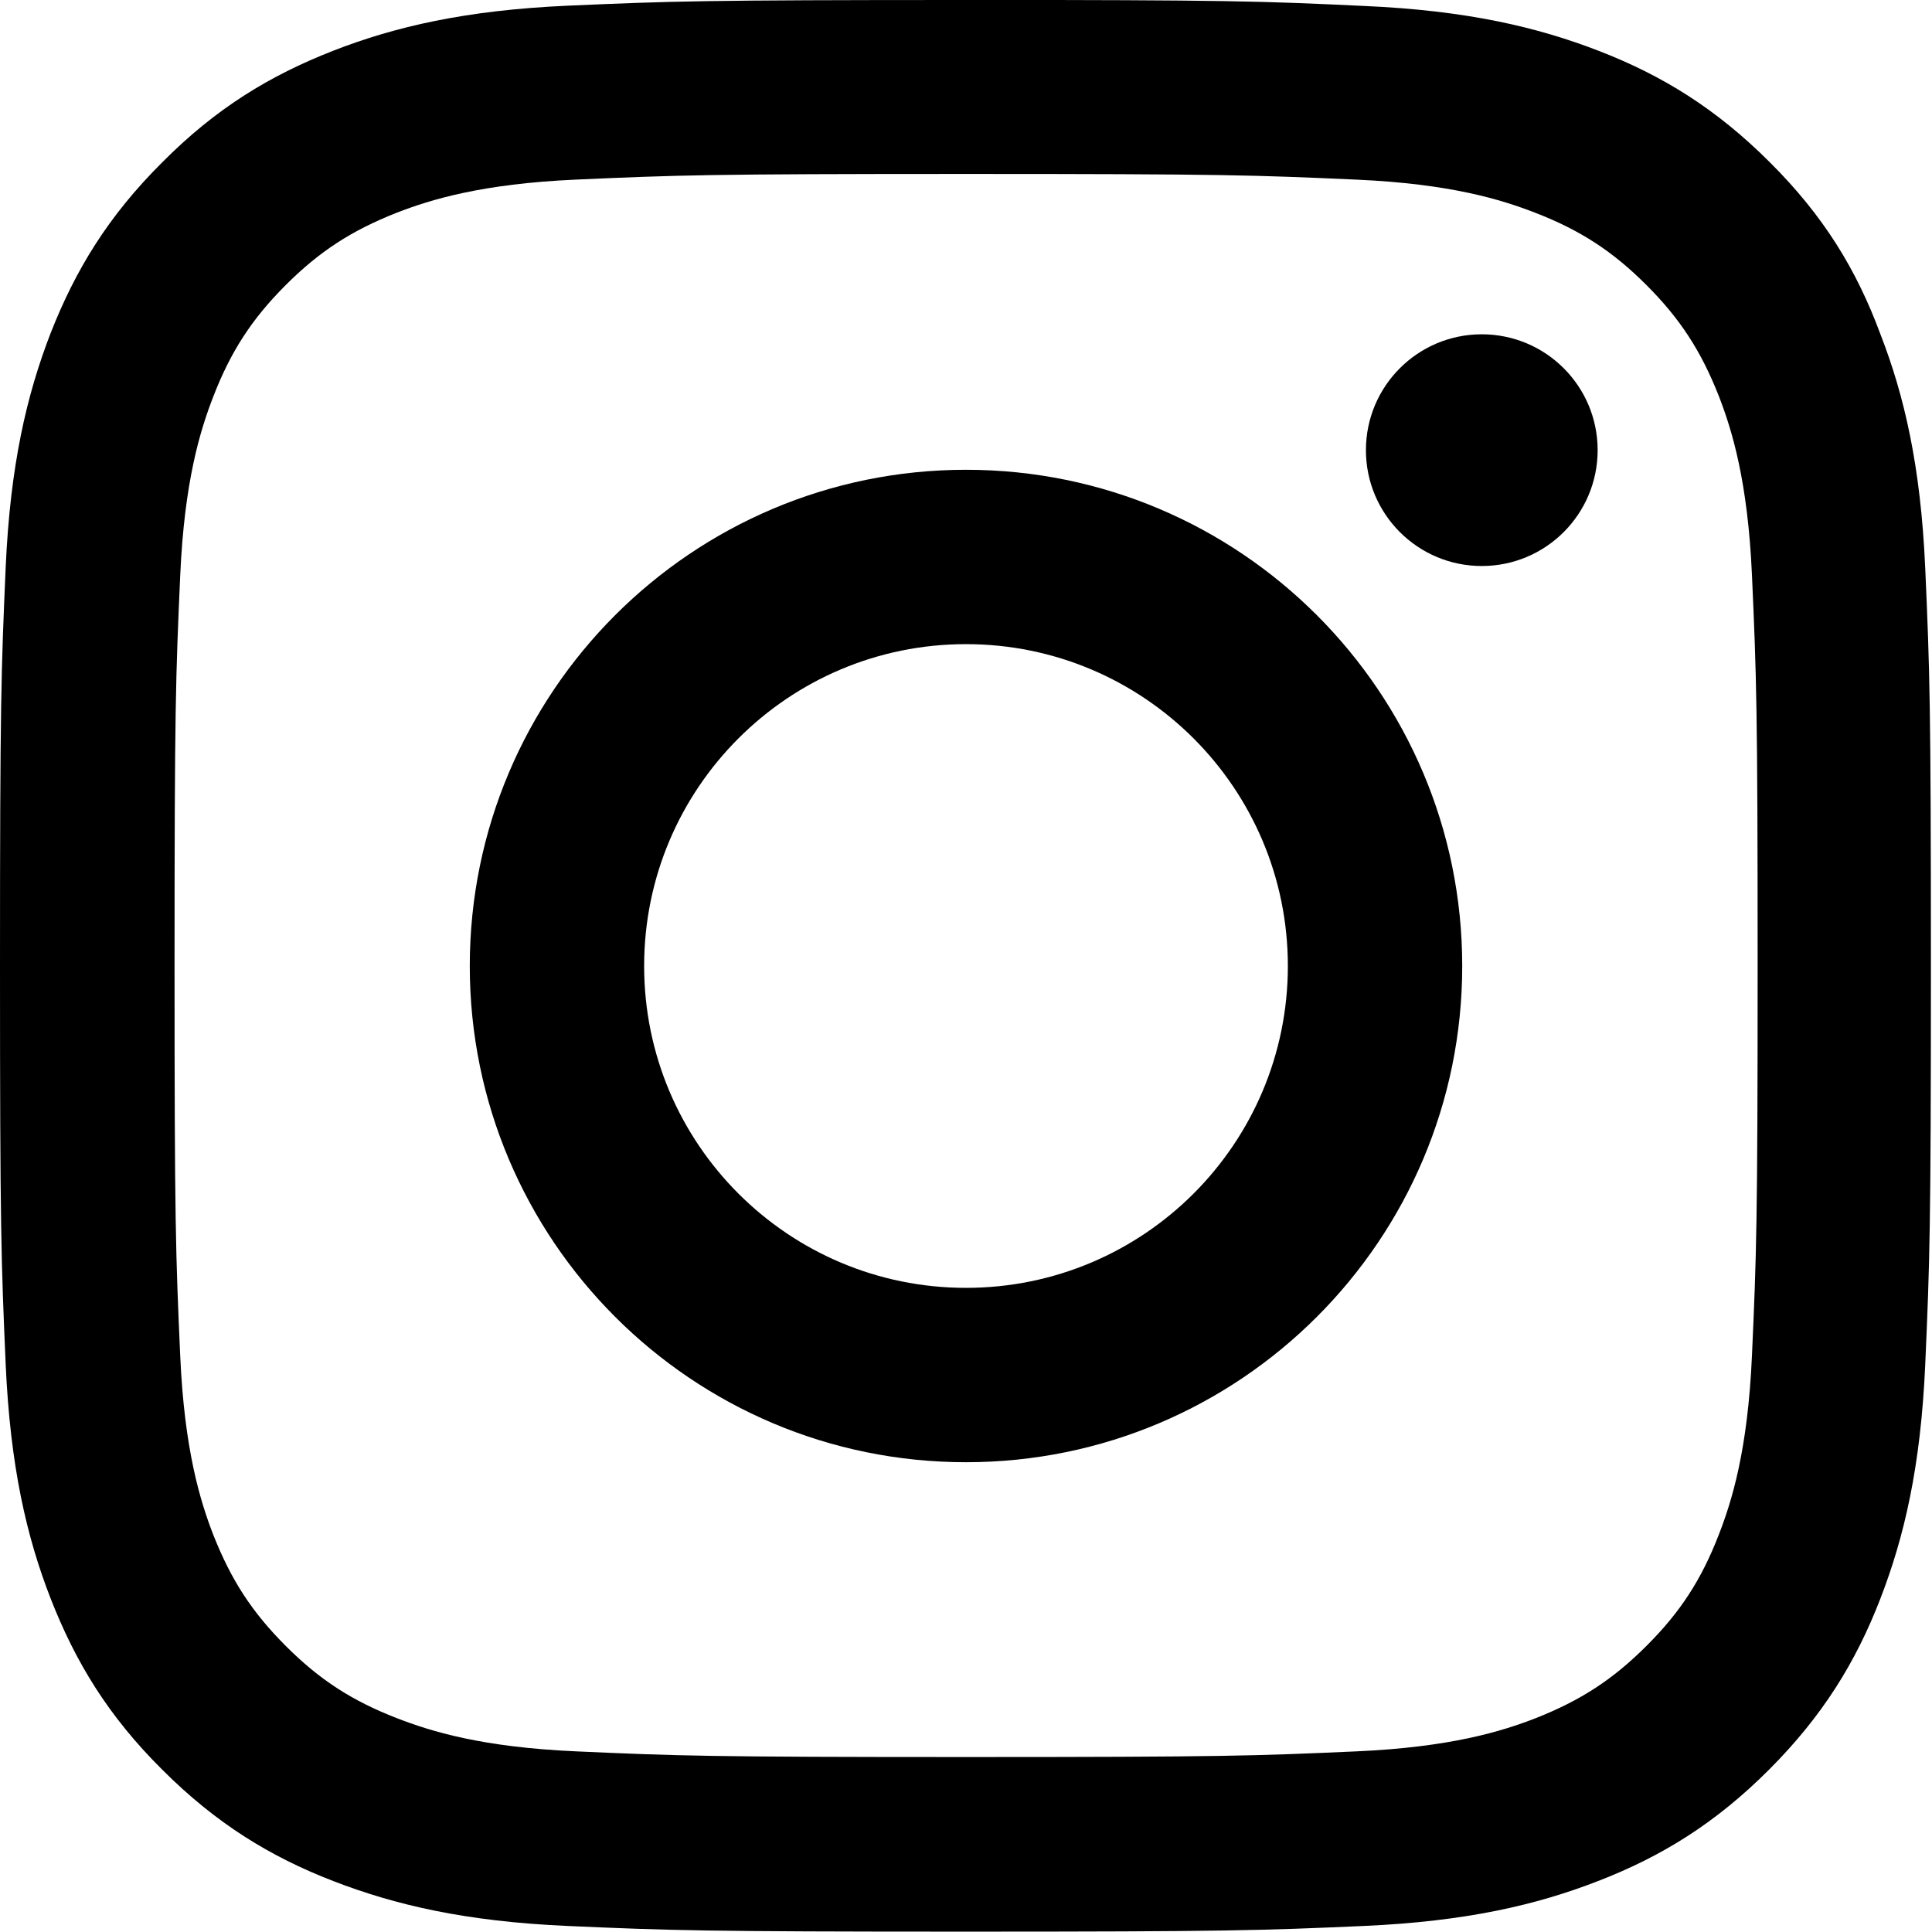
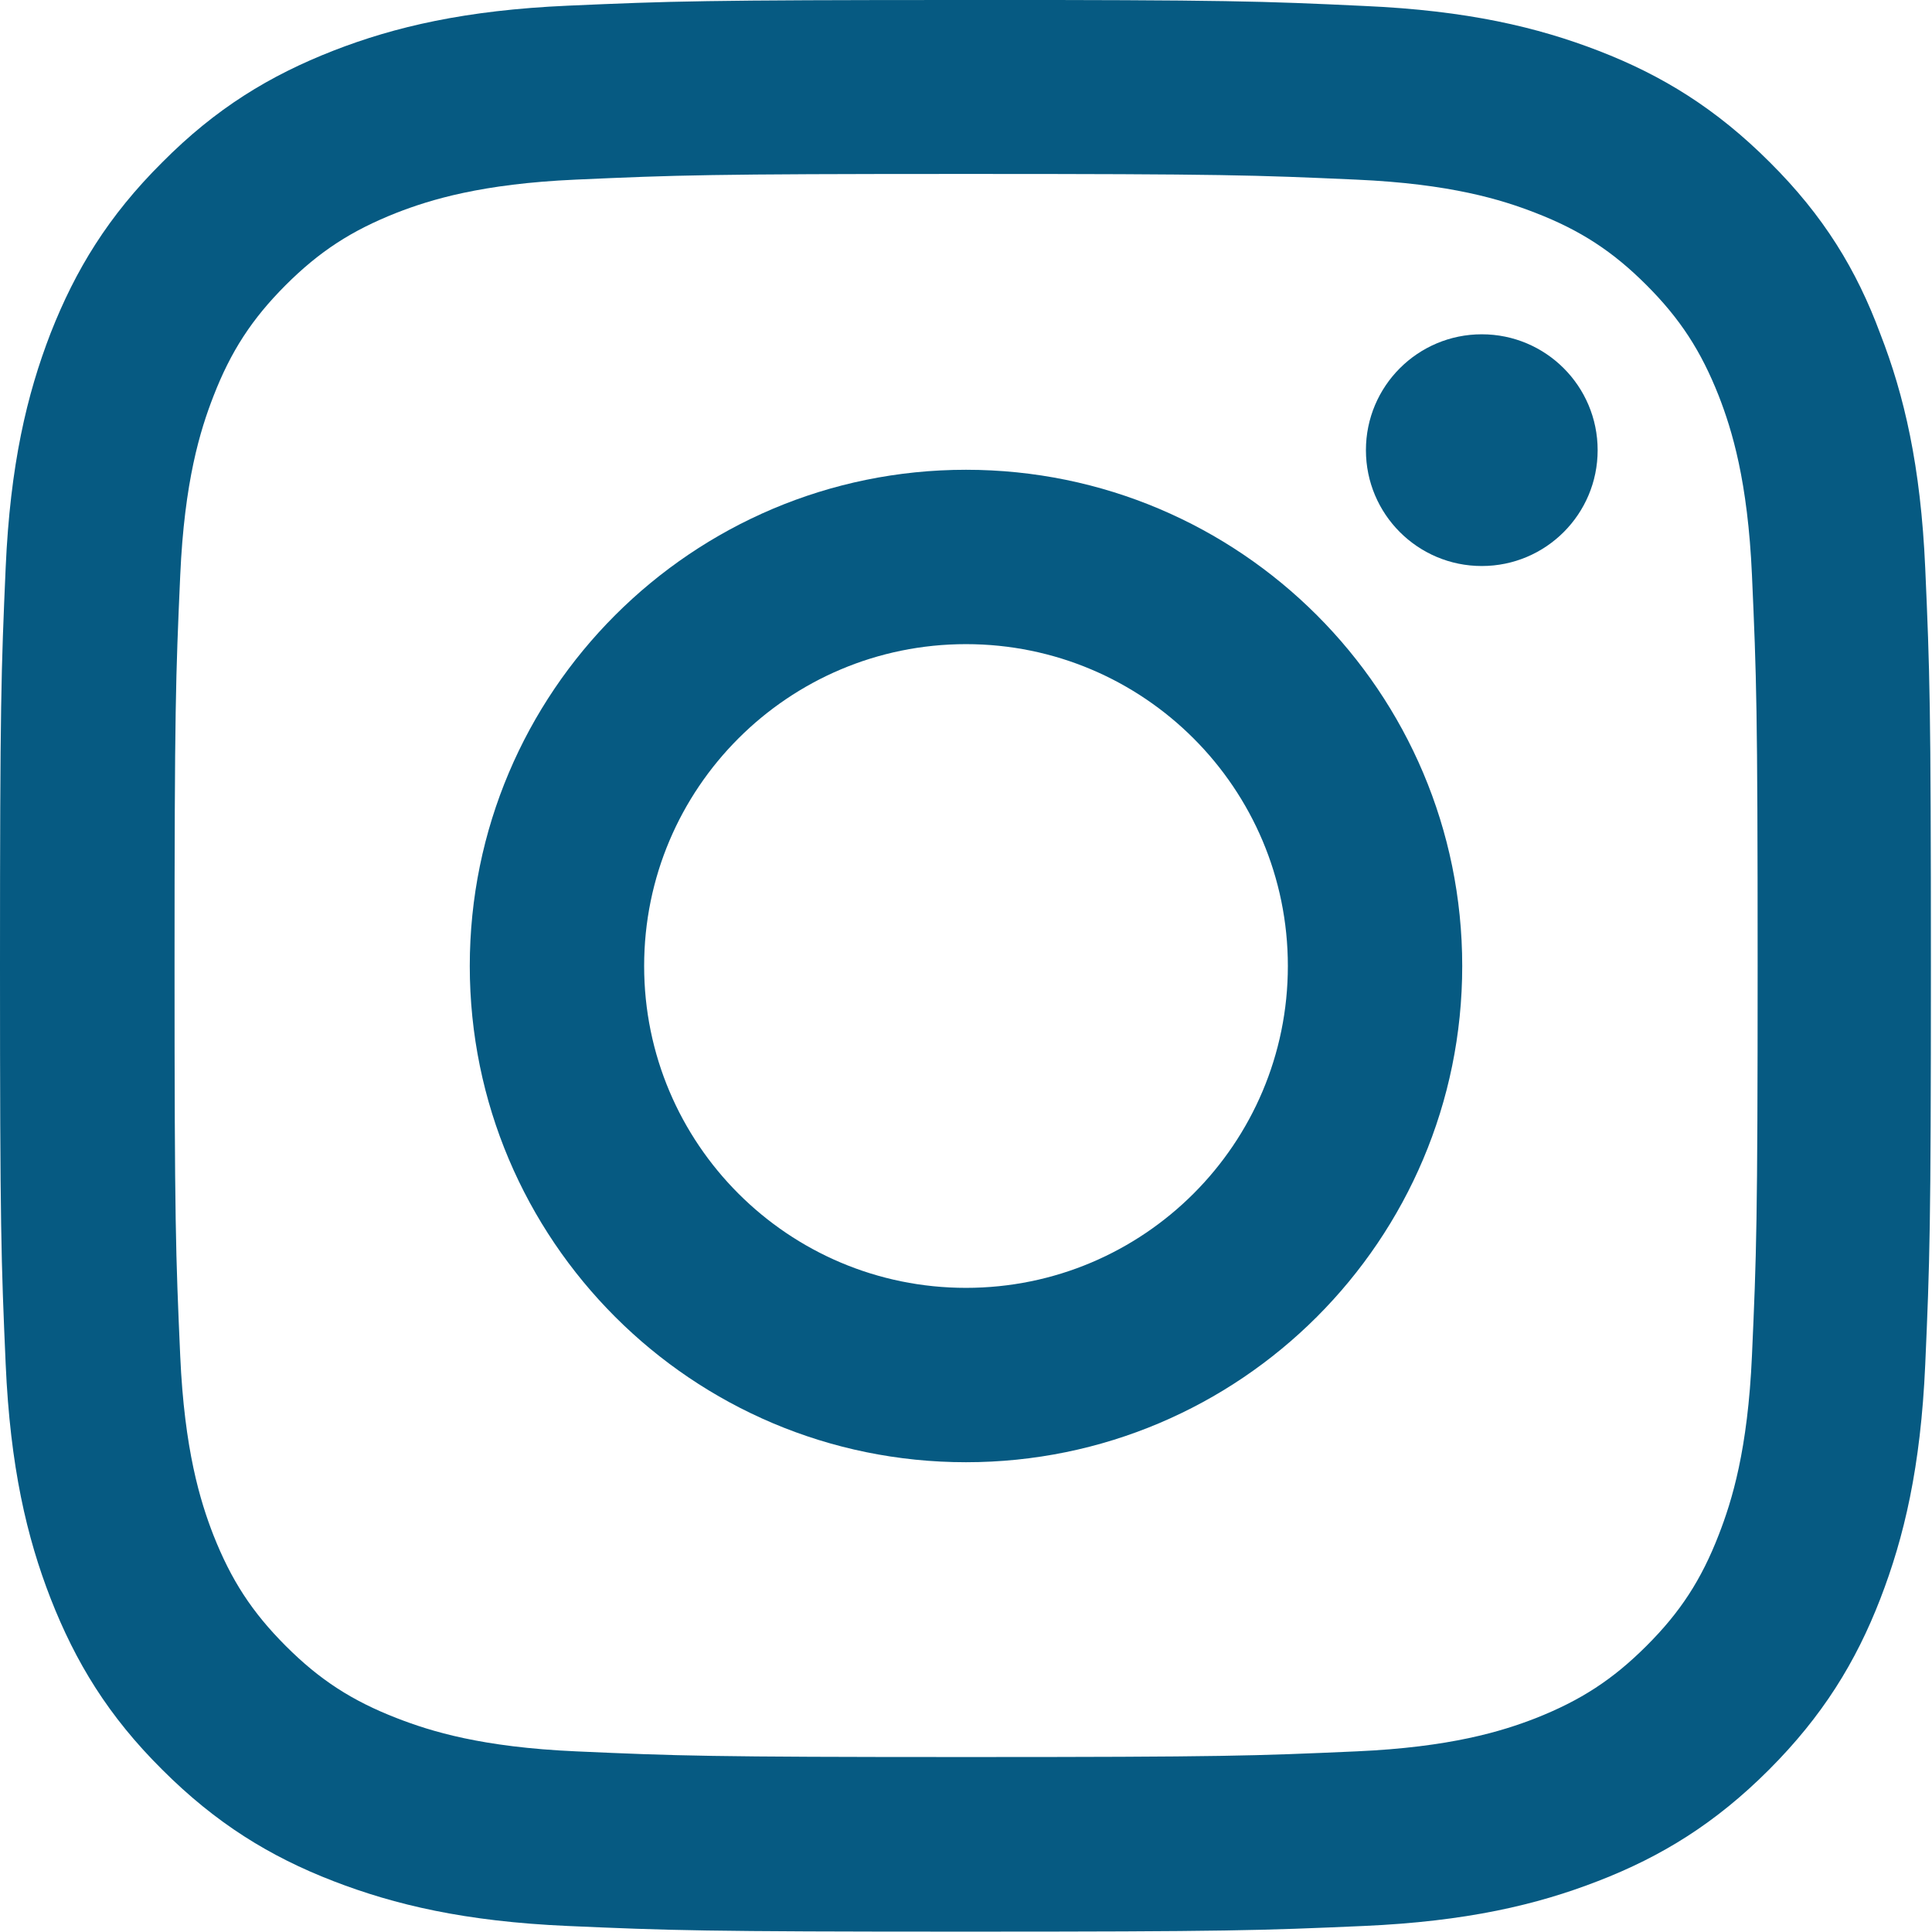
<svg xmlns="http://www.w3.org/2000/svg" version="1.1" width="32" height="32" viewBox="0 0 32 32">
-   <path d="M16 2.881c4.275 0 4.781 0.019 6.462 0.094 1.563 0.069 2.406 0.331 2.969 0.55 0.744 0.288 1.281 0.638 1.837 1.194 0.563 0.563 0.906 1.094 1.2 1.838 0.219 0.563 0.481 1.412 0.55 2.969 0.075 1.688 0.094 2.194 0.094 6.463s-0.019 4.781-0.094 6.463c-0.069 1.563-0.331 2.406-0.55 2.969-0.288 0.744-0.637 1.281-1.194 1.837-0.563 0.563-1.094 0.906-1.837 1.2-0.563 0.219-1.413 0.481-2.969 0.55-1.688 0.075-2.194 0.094-6.463 0.094s-4.781-0.019-6.463-0.094c-1.563-0.069-2.406-0.331-2.969-0.55-0.744-0.288-1.281-0.637-1.838-1.194-0.563-0.563-0.906-1.094-1.2-1.837-0.219-0.563-0.481-1.413-0.55-2.969-0.075-1.688-0.094-2.194-0.094-6.463s0.019-4.781 0.094-6.463c0.069-1.563 0.331-2.406 0.55-2.969 0.288-0.744 0.638-1.281 1.194-1.838 0.563-0.563 1.094-0.906 1.838-1.2 0.563-0.219 1.412-0.481 2.969-0.55 1.681-0.075 2.188-0.094 6.463-0.094zM16 0c-4.344 0-4.887 0.019-6.594 0.094-1.7 0.075-2.869 0.35-3.881 0.744-1.056 0.412-1.95 0.956-2.837 1.85-0.894 0.888-1.438 1.781-1.85 2.831-0.394 1.019-0.669 2.181-0.744 3.881-0.075 1.713-0.094 2.256-0.094 6.6s0.019 4.887 0.094 6.594c0.075 1.7 0.35 2.869 0.744 3.881 0.413 1.056 0.956 1.95 1.85 2.837 0.887 0.887 1.781 1.438 2.831 1.844 1.019 0.394 2.181 0.669 3.881 0.744 1.706 0.075 2.25 0.094 6.594 0.094s4.888-0.019 6.594-0.094c1.7-0.075 2.869-0.35 3.881-0.744 1.050-0.406 1.944-0.956 2.831-1.844s1.438-1.781 1.844-2.831c0.394-1.019 0.669-2.181 0.744-3.881 0.075-1.706 0.094-2.25 0.094-6.594s-0.019-4.887-0.094-6.594c-0.075-1.7-0.35-2.869-0.744-3.881-0.394-1.063-0.938-1.956-1.831-2.844-0.887-0.887-1.781-1.438-2.831-1.844-1.019-0.394-2.181-0.669-3.881-0.744-1.712-0.081-2.256-0.1-6.6-0.1v0z" />
-   <path d="M16 7.781c-4.537 0-8.219 3.681-8.219 8.219s3.681 8.219 8.219 8.219 8.219-3.681 8.219-8.219c0-4.537-3.681-8.219-8.219-8.219zM16 21.331c-2.944 0-5.331-2.387-5.331-5.331s2.387-5.331 5.331-5.331c2.944 0 5.331 2.387 5.331 5.331s-2.387 5.331-5.331 5.331z" />
-   <path d="M26.462 7.456c0 1.060-0.859 1.919-1.919 1.919s-1.919-0.859-1.919-1.919c0-1.060 0.859-1.919 1.919-1.919s1.919 0.859 1.919 1.919z" />
+   <path d="M16 2.881c4.275 0 4.781 0.019 6.462 0.094 1.563 0.069 2.406 0.331 2.969 0.55 0.744 0.288 1.281 0.638 1.837 1.194 0.563 0.563 0.906 1.094 1.2 1.838 0.219 0.563 0.481 1.412 0.55 2.969 0.075 1.688 0.094 2.194 0.094 6.463s-0.019 4.781-0.094 6.463c-0.069 1.563-0.331 2.406-0.55 2.969-0.288 0.744-0.637 1.281-1.194 1.837-0.563 0.563-1.094 0.906-1.837 1.2-0.563 0.219-1.413 0.481-2.969 0.55-1.688 0.075-2.194 0.094-6.463 0.094s-4.781-0.019-6.463-0.094c-1.563-0.069-2.406-0.331-2.969-0.55-0.744-0.288-1.281-0.637-1.838-1.194-0.563-0.563-0.906-1.094-1.2-1.837-0.219-0.563-0.481-1.413-0.55-2.969-0.075-1.688-0.094-2.194-0.094-6.463s0.019-4.781 0.094-6.463c0.069-1.563 0.331-2.406 0.55-2.969 0.288-0.744 0.638-1.281 1.194-1.838 0.563-0.563 1.094-0.906 1.838-1.2 0.563-0.219 1.412-0.481 2.969-0.55 1.681-0.075 2.188-0.094 6.463-0.094zM16 0c-4.344 0-4.887 0.019-6.594 0.094-1.7 0.075-2.869 0.35-3.881 0.744-1.056 0.412-1.95 0.956-2.837 1.85-0.894 0.888-1.438 1.781-1.85 2.831-0.394 1.019-0.669 2.181-0.744 3.881-0.075 1.713-0.094 2.256-0.094 6.6s0.019 4.887 0.094 6.594c0.075 1.7 0.35 2.869 0.744 3.881 0.413 1.056 0.956 1.95 1.85 2.837 0.887 0.887 1.781 1.438 2.831 1.844 1.019 0.394 2.181 0.669 3.881 0.744 1.706 0.075 2.25 0.094 6.594 0.094s4.888-0.019 6.594-0.094c1.7-0.075 2.869-0.35 3.881-0.744 1.050-0.406 1.944-0.956 2.831-1.844s1.438-1.781 1.844-2.831c0.394-1.019 0.669-2.181 0.744-3.881 0.075-1.706 0.094-2.25 0.094-6.594s-0.019-4.887-0.094-6.594c-0.075-1.7-0.35-2.869-0.744-3.881-0.394-1.063-0.938-1.956-1.831-2.844-0.887-0.887-1.781-1.438-2.831-1.844-1.019-0.394-2.181-0.669-3.881-0.744-1.712-0.081-2.256-0.1-6.6-0.1v0z" fill="#065A82" />
+   <path d="M16 7.781c-4.537 0-8.219 3.681-8.219 8.219s3.681 8.219 8.219 8.219 8.219-3.681 8.219-8.219c0-4.537-3.681-8.219-8.219-8.219zM16 21.331c-2.944 0-5.331-2.387-5.331-5.331s2.387-5.331 5.331-5.331c2.944 0 5.331 2.387 5.331 5.331s-2.387 5.331-5.331 5.331z" fill="#065A82" />
+   <path d="M26.462 7.456c0 1.060-0.859 1.919-1.919 1.919s-1.919-0.859-1.919-1.919c0-1.060 0.859-1.919 1.919-1.919s1.919 0.859 1.919 1.919z" fill="#065A82" />
</svg>
